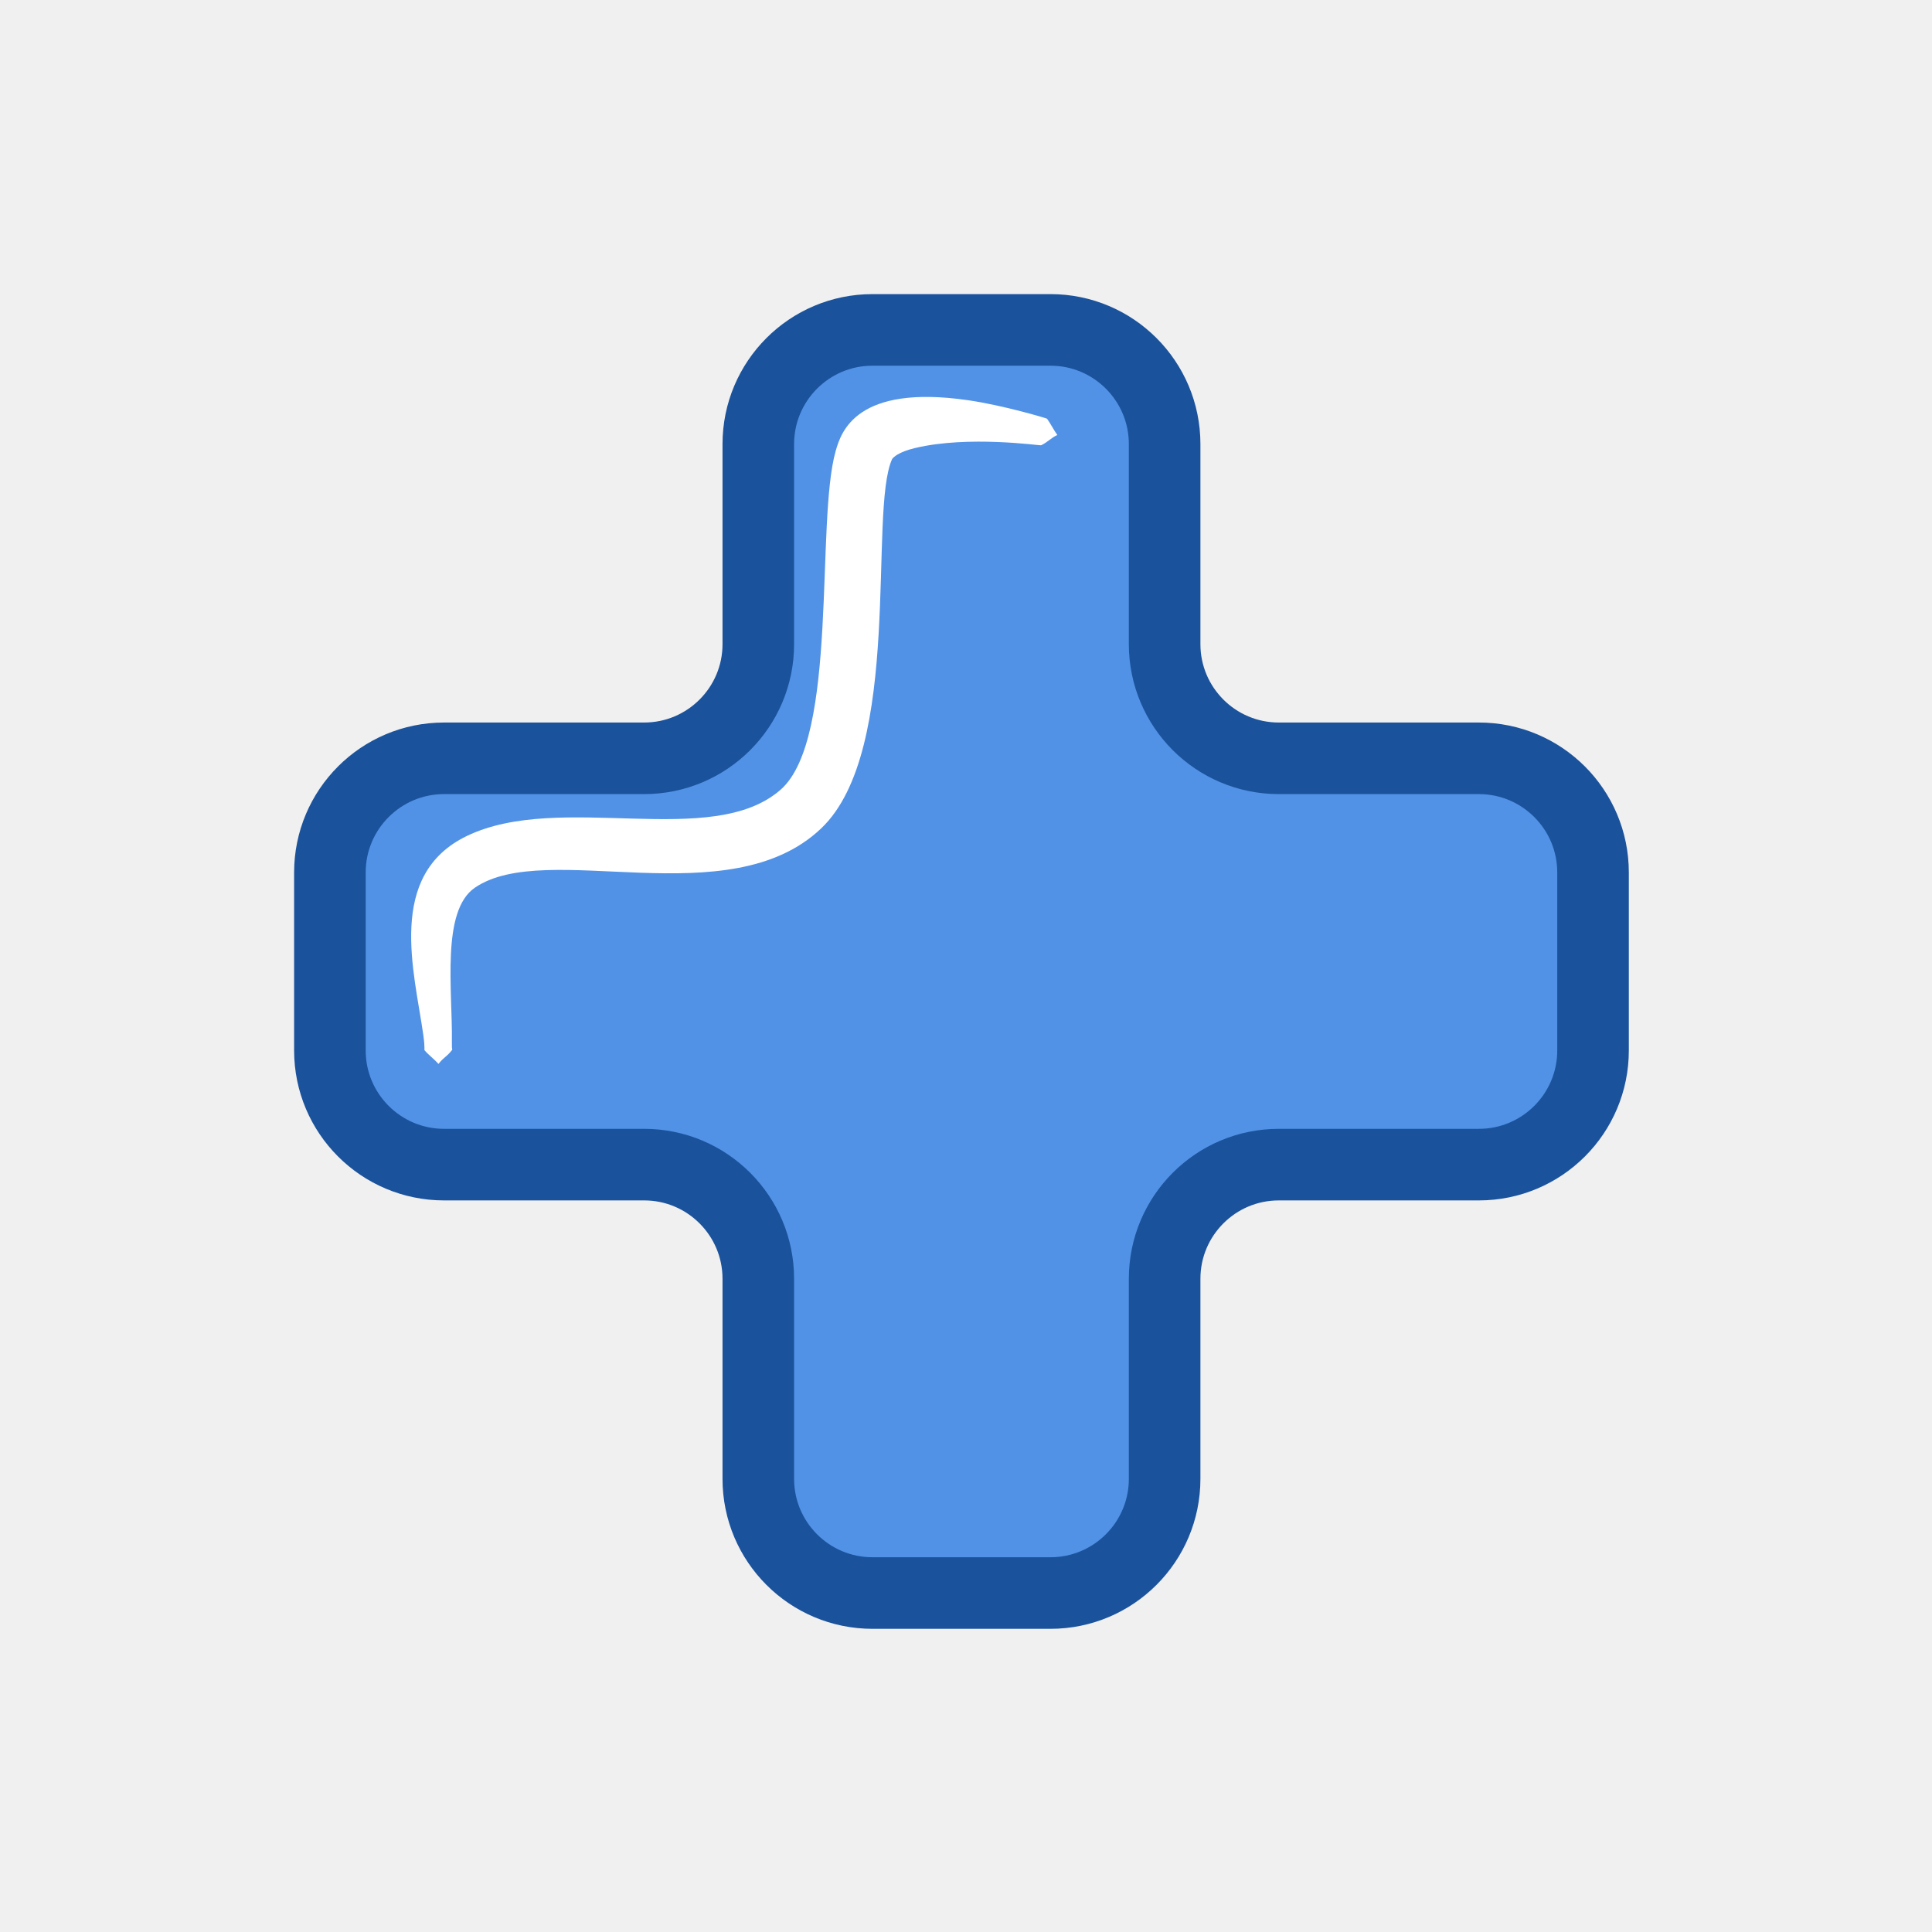
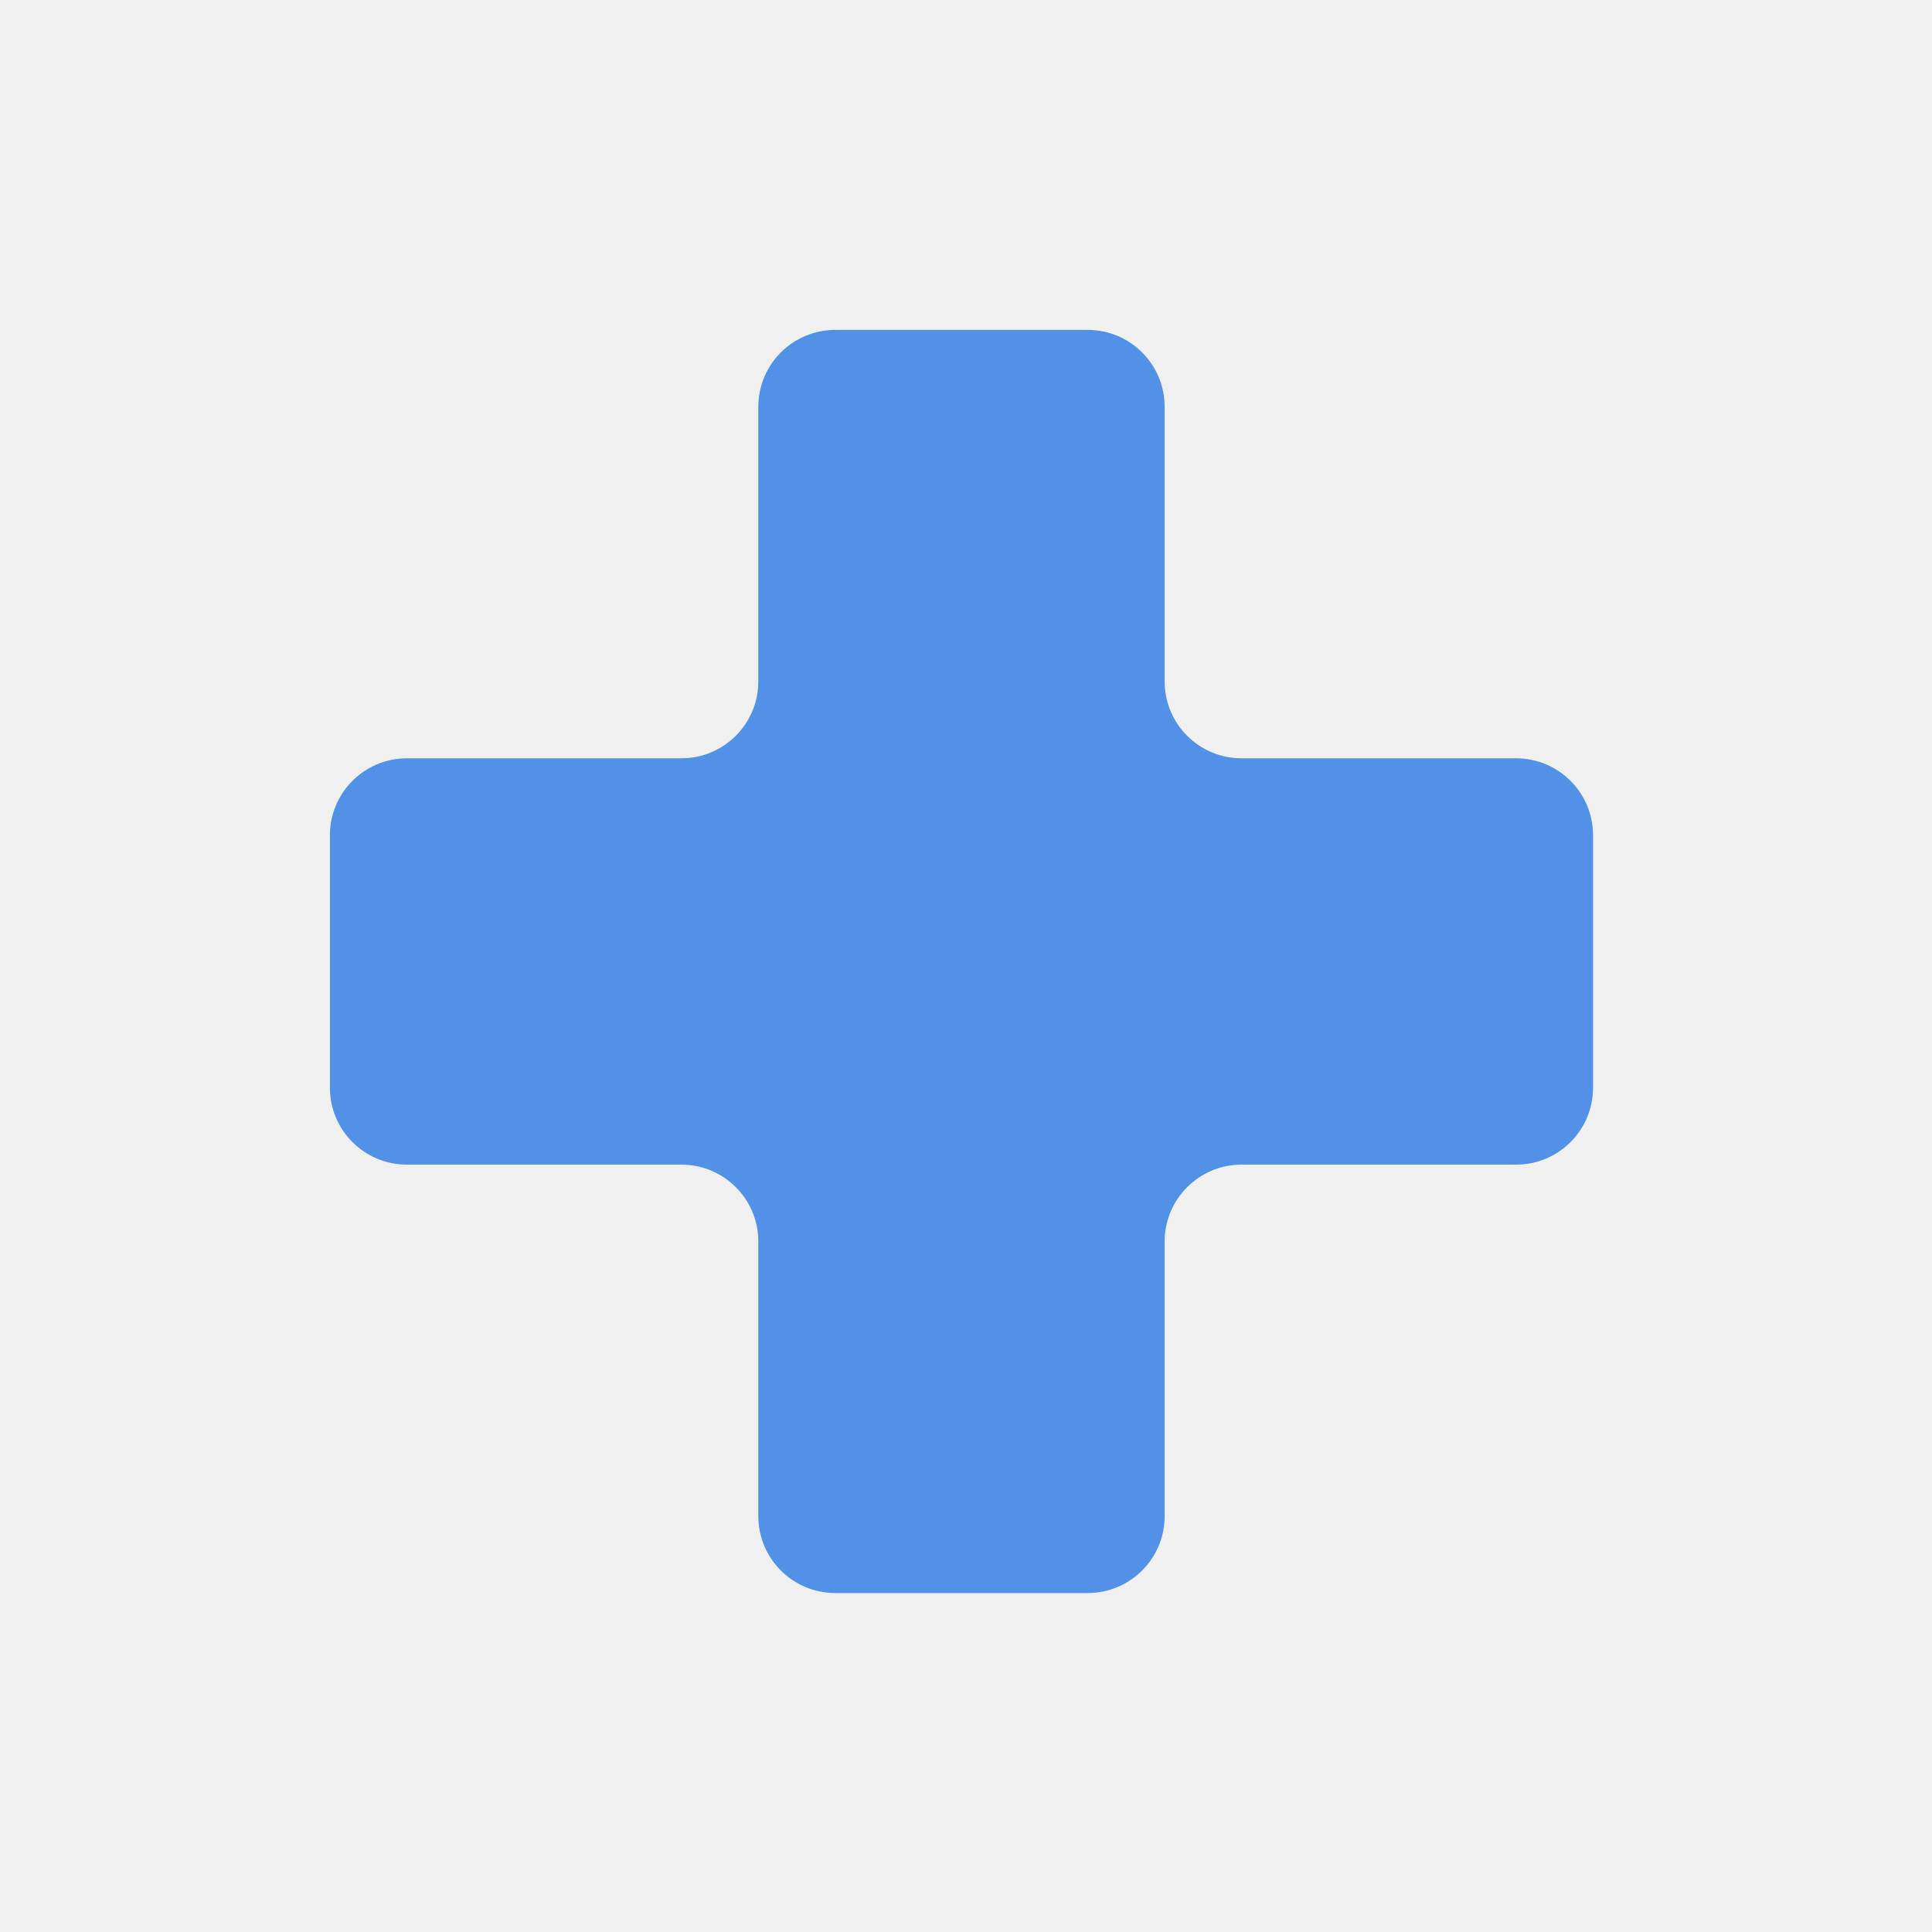
- <svg xmlns="http://www.w3.org/2000/svg" width="100%" height="100%" viewBox="0 0 178 178" version="1.1" xml:space="preserve" style="fill-rule:evenodd;clip-rule:evenodd;stroke-linecap:round;stroke-linejoin:round;stroke-miterlimit:1.5;">
-   <g transform="matrix(1,0,0,1,-2398.486,0)">
-     <g id="br" transform="matrix(0.278212,0,0,0.319339,2844.257,-78.69737)">
+ <svg xmlns="http://www.w3.org/2000/svg" width="100%" height="100%" viewBox="0 0 178 178" version="1.1" xml:space="preserve" style="fill-rule:evenodd;clip-rule:evenodd;stroke-linejoin:round;stroke-miterlimit:2;">
+   <g transform="matrix(1,0,0,1,-819.7001,0)">
+     <g id="br" transform="matrix(0.278212,0,0,0.319339,1265.472,-78.69737)">
      <rect x="-1602.271" y="246.438" width="636.799" height="554.787" style="fill:none;" />
      <g transform="matrix(2.645526,0,0,2.304814,-2175.771,-4665.661)">
-         <path d="M376.859,2226.158C368.965,2226.158 362.566,2219.759 362.566,2211.865L362.566,2186.824C362.566,2178.93 356.166,2172.531 348.273,2172.531C341.31,2172.531 332.96,2172.531 325.998,2172.531C318.104,2172.531 311.704,2178.93 311.704,2186.824C311.704,2194.571 311.704,2204.117 311.704,2211.865C311.704,2219.759 305.305,2226.158 297.411,2226.158L272.371,2226.158C264.477,2226.158 258.077,2232.557 258.077,2240.451C258.077,2247.413 258.077,2255.764 258.077,2262.726C258.077,2270.62 264.477,2277.019 272.371,2277.019C280.118,2277.019 289.664,2277.019 297.411,2277.019C305.305,2277.019 311.704,2283.418 311.704,2291.312L311.704,2316.353C311.704,2324.247 318.104,2330.646 325.998,2330.646C332.96,2330.646 341.31,2330.646 348.273,2330.646C356.166,2330.646 362.566,2324.247 362.566,2316.353C362.566,2308.605 362.566,2299.06 362.566,2291.312C362.566,2283.418 368.965,2277.019 376.859,2277.019L401.9,2277.019C409.793,2277.019 416.193,2270.62 416.193,2262.726C416.193,2255.764 416.193,2247.413 416.193,2240.451C416.193,2232.557 409.793,2226.158 401.9,2226.158C394.152,2226.158 384.606,2226.158 376.859,2226.158Z" style="fill:rgb(81,146,230);stroke:rgb(26,82,156);stroke-width:8.96px;" />
-       </g>
-       <g transform="matrix(3.594379,0,0,3.131466,-10223.339,246.4382)">
-         <path d="M2480.679,42.292L2480.68,42.293C2478.475,47.116 2481.75,69.091 2474.14,76.325C2465.593,84.448 2448.834,77.264 2442.234,81.788C2439.115,83.925 2440.183,91.23 2440.12,95.961C2440.116,96.23 2440.116,96.226 2440.122,96.497C2440.124,96.583 2440.18,96.687 2440.126,96.754C2439.563,97.446 2439.444,97.33 2438.88,98.023C2438.495,97.576 2438.001,97.229 2437.616,96.781C2437.54,96.692 2437.672,96.664 2437.482,95.32C2436.666,89.542 2434.049,80.615 2441.497,77.021C2450.099,72.872 2464.087,78.33 2470.421,72.744C2475.78,68.017 2473.605,48.11 2475.483,41.538C2475.981,39.795 2477.375,35.384 2487.663,36.871C2490.963,37.348 2494.932,38.546 2494.954,38.577C2495.296,39.06 2495.557,39.597 2495.9,40.079C2495.358,40.315 2494.943,40.79 2494.401,41.025C2494.305,41.068 2487.715,40.093 2482.774,41.283C2481.226,41.656 2480.798,42.137 2480.679,42.292Z" style="fill:white;" />
+         <path d="M372.194,2226.158C366.876,2226.158 362.566,2221.847 362.566,2216.53L362.566,2182.159C362.566,2176.842 358.255,2172.531 352.937,2172.531C343.879,2172.531 330.391,2172.531 321.333,2172.531C316.015,2172.531 311.704,2176.842 311.704,2182.159C311.704,2191.88 311.704,2206.809 311.704,2216.53C311.704,2221.847 307.394,2226.158 302.076,2226.158L267.706,2226.158C262.388,2226.158 258.077,2230.469 258.077,2235.786C258.077,2244.844 258.077,2258.333 258.077,2267.391C258.077,2272.708 262.388,2277.019 267.706,2277.019C277.427,2277.019 292.355,2277.019 302.076,2277.019C307.394,2277.019 311.704,2281.33 311.704,2286.647L311.704,2321.018C311.704,2326.335 316.015,2330.646 321.333,2330.646C330.391,2330.646 343.879,2330.646 352.937,2330.646C358.255,2330.646 362.566,2326.335 362.566,2321.018C362.566,2311.297 362.566,2296.368 362.566,2286.647C362.566,2281.33 366.876,2277.019 372.194,2277.019L406.564,2277.019C411.882,2277.019 416.193,2272.708 416.193,2267.391C416.193,2258.333 416.193,2244.844 416.193,2235.786C416.193,2230.469 411.882,2226.158 406.564,2226.158C396.844,2226.158 381.915,2226.158 372.194,2226.158Z" style="fill:rgb(81,146,230);" />
      </g>
    </g>
  </g>
</svg>
